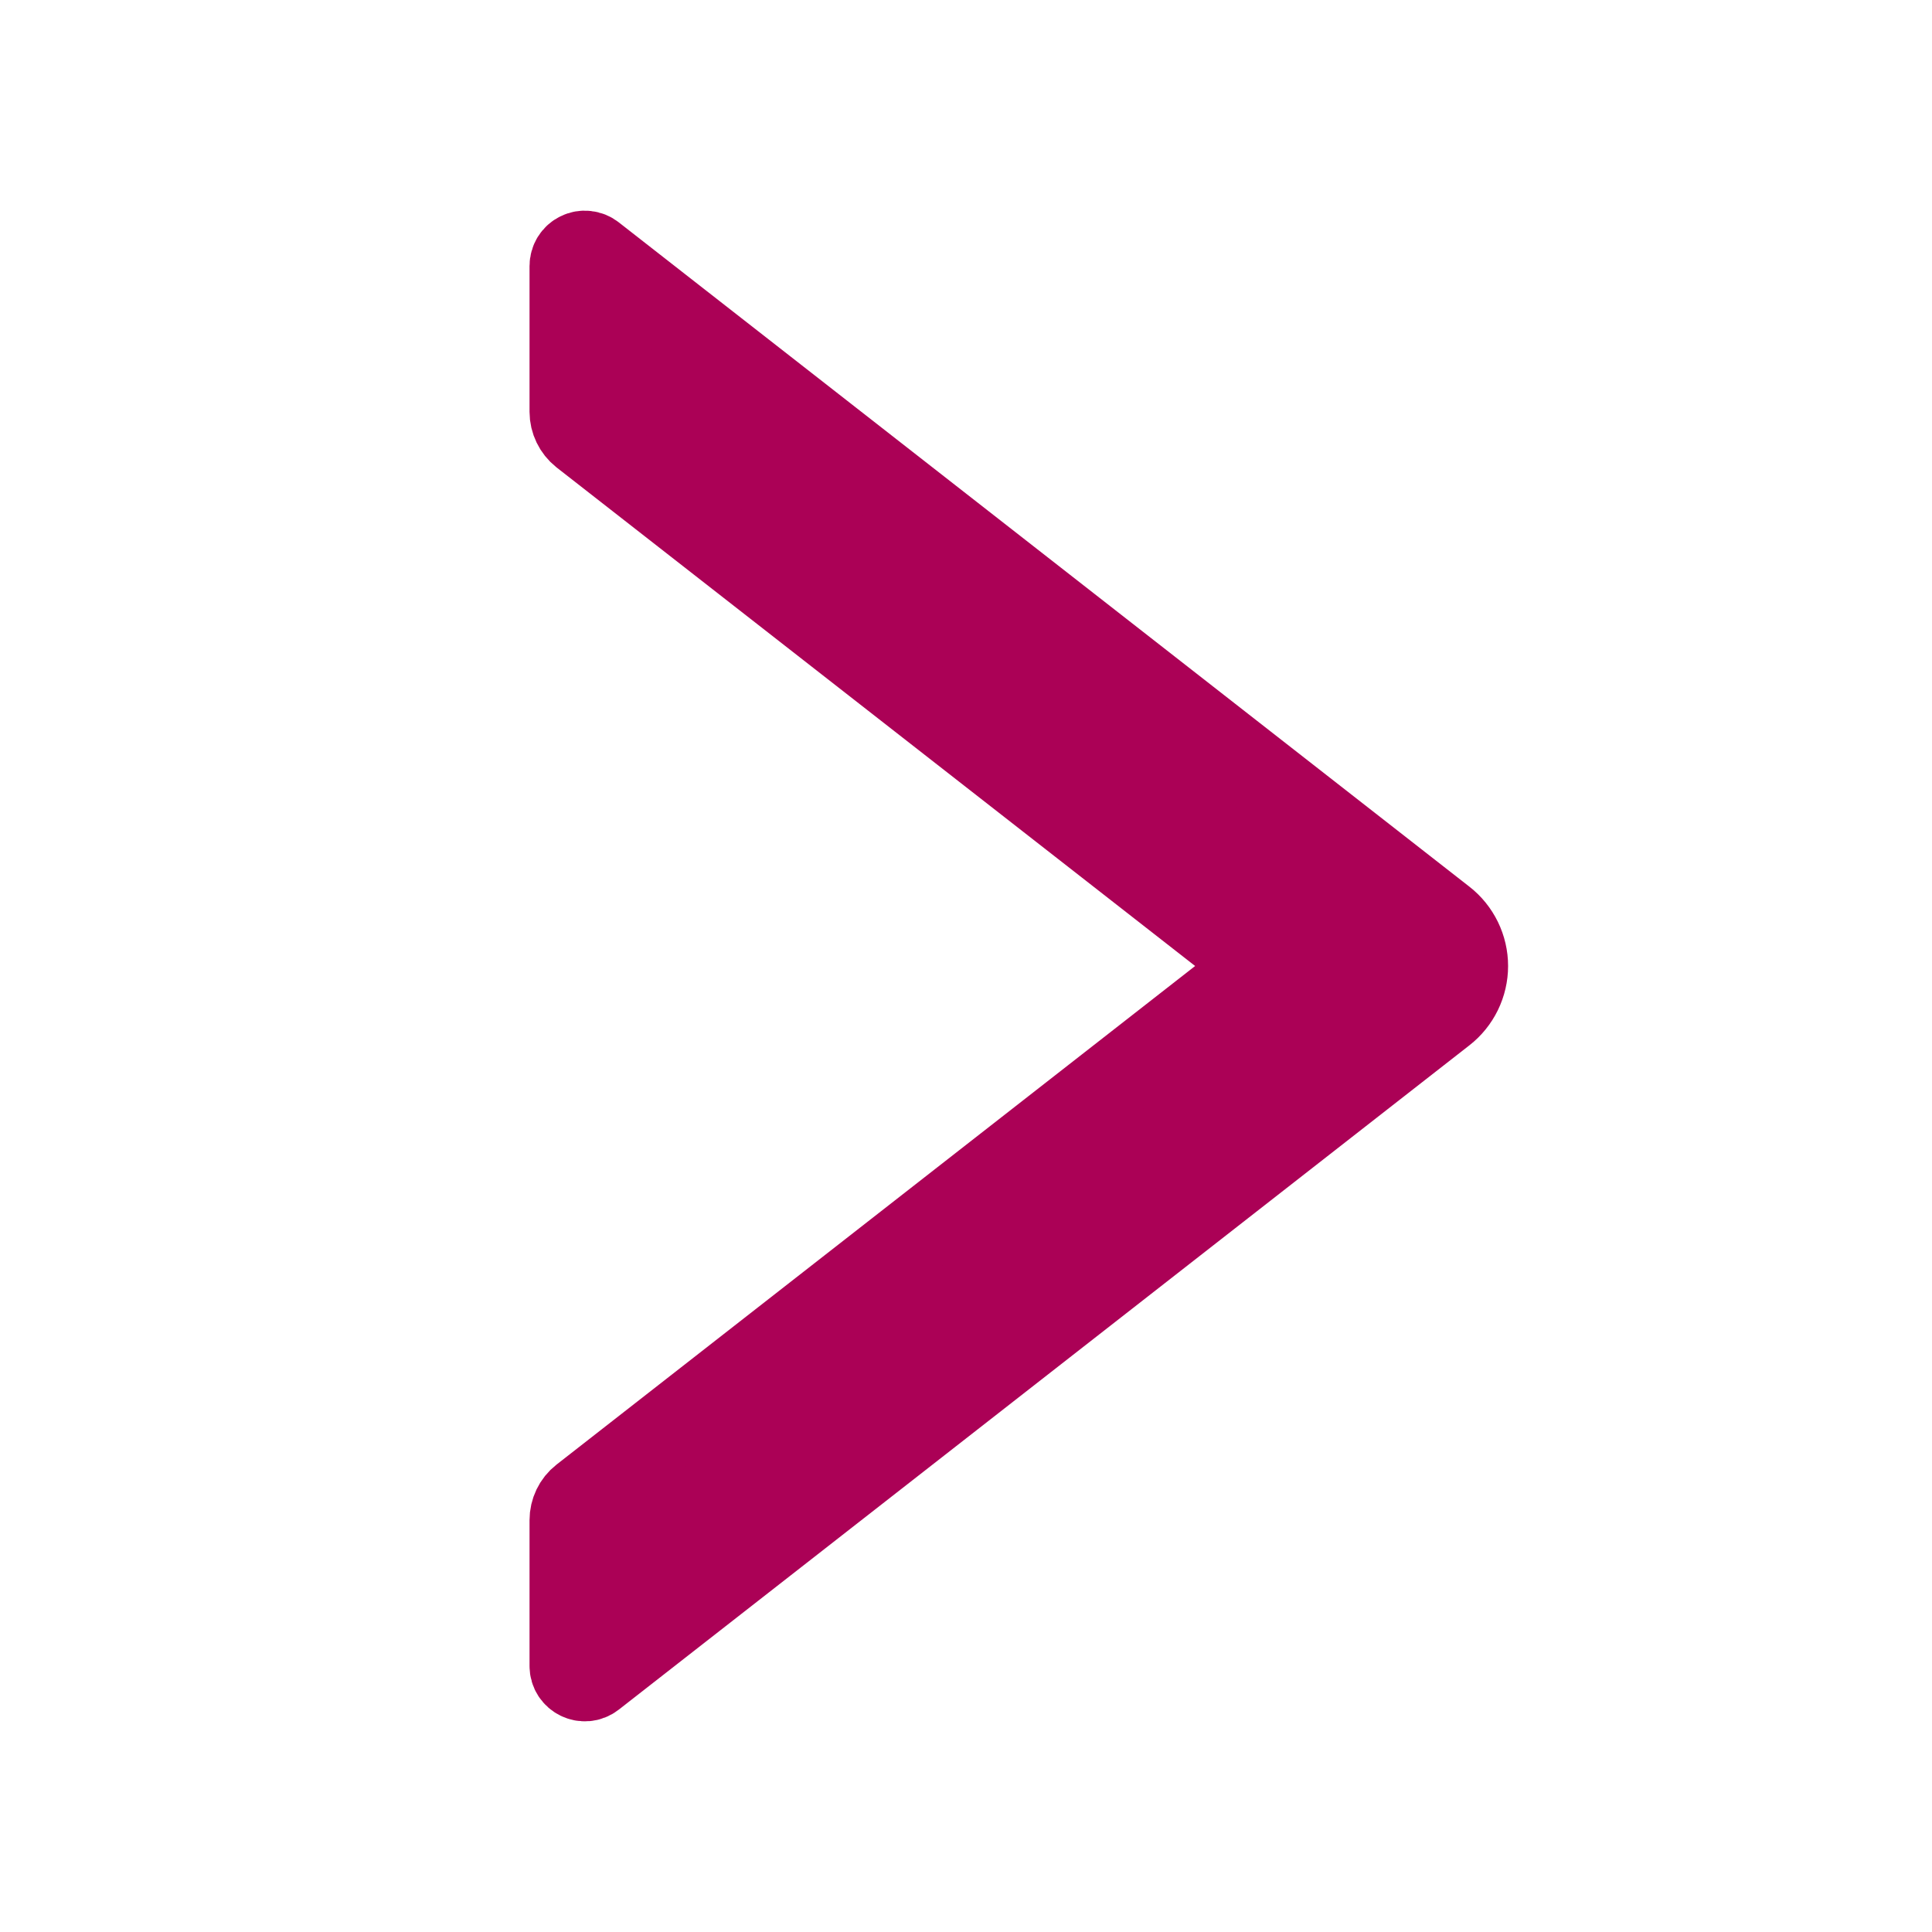
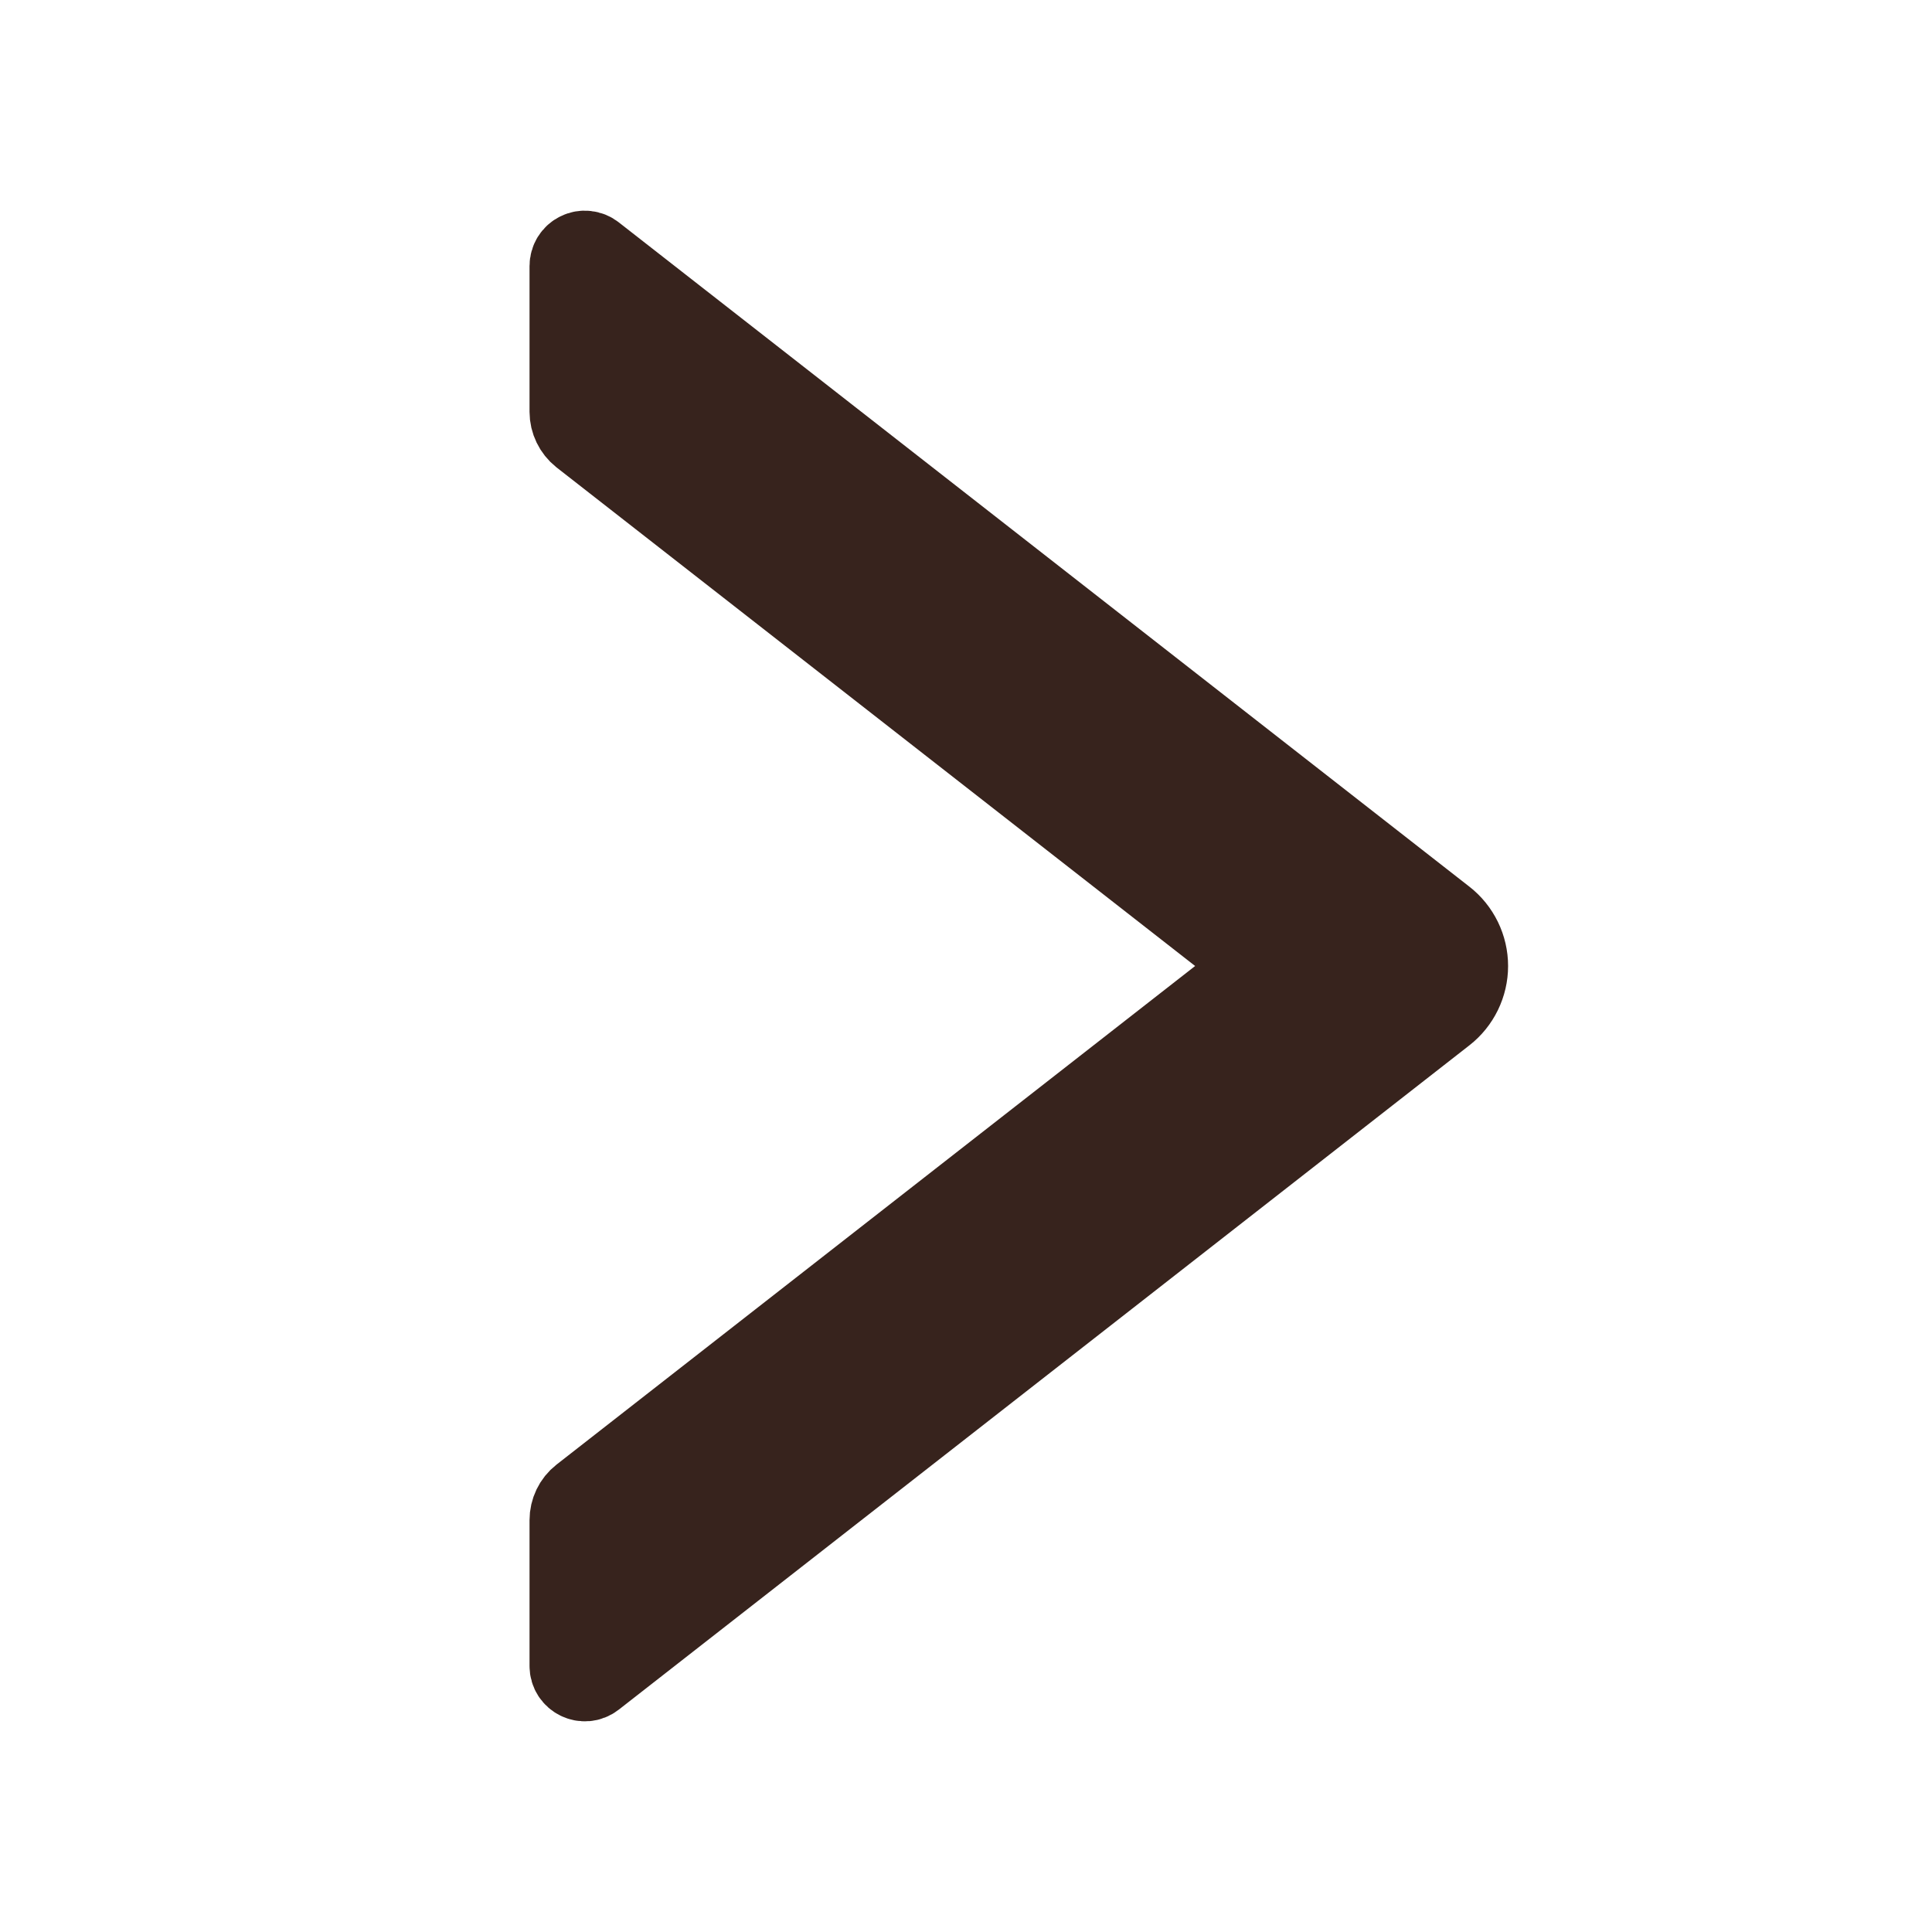
<svg xmlns="http://www.w3.org/2000/svg" width="24" height="24" viewBox="0 0 24 24" fill="none">
-   <path d="M17.946 11.409L7.38 3.157C7.353 3.135 7.32 3.122 7.285 3.118C7.25 3.114 7.214 3.12 7.183 3.136C7.151 3.151 7.125 3.175 7.106 3.205C7.088 3.235 7.078 3.269 7.078 3.305V5.116C7.078 5.231 7.132 5.341 7.221 5.412L15.659 12L7.221 18.588C7.13 18.659 7.078 18.769 7.078 18.884V20.695C7.078 20.852 7.258 20.939 7.38 20.843L17.946 12.591C18.036 12.521 18.108 12.431 18.158 12.329C18.208 12.226 18.234 12.114 18.234 12C18.234 11.886 18.208 11.774 18.158 11.671C18.108 11.569 18.036 11.479 17.946 11.409Z" fill="#ab0156" stroke="#ab0156" stroke-width="1" />
+   <path d="M17.946 11.409L7.38 3.157C7.353 3.135 7.32 3.122 7.285 3.118C7.25 3.114 7.214 3.12 7.183 3.136C7.151 3.151 7.125 3.175 7.106 3.205C7.088 3.235 7.078 3.269 7.078 3.305V5.116C7.078 5.231 7.132 5.341 7.221 5.412L15.659 12L7.221 18.588C7.13 18.659 7.078 18.769 7.078 18.884V20.695C7.078 20.852 7.258 20.939 7.38 20.843L17.946 12.591C18.036 12.521 18.108 12.431 18.158 12.329C18.208 12.226 18.234 12.114 18.234 12C18.234 11.886 18.208 11.774 18.158 11.671C18.108 11.569 18.036 11.479 17.946 11.409Z" fill="#37231d" stroke="#37231d" stroke-width="1" />
</svg>
